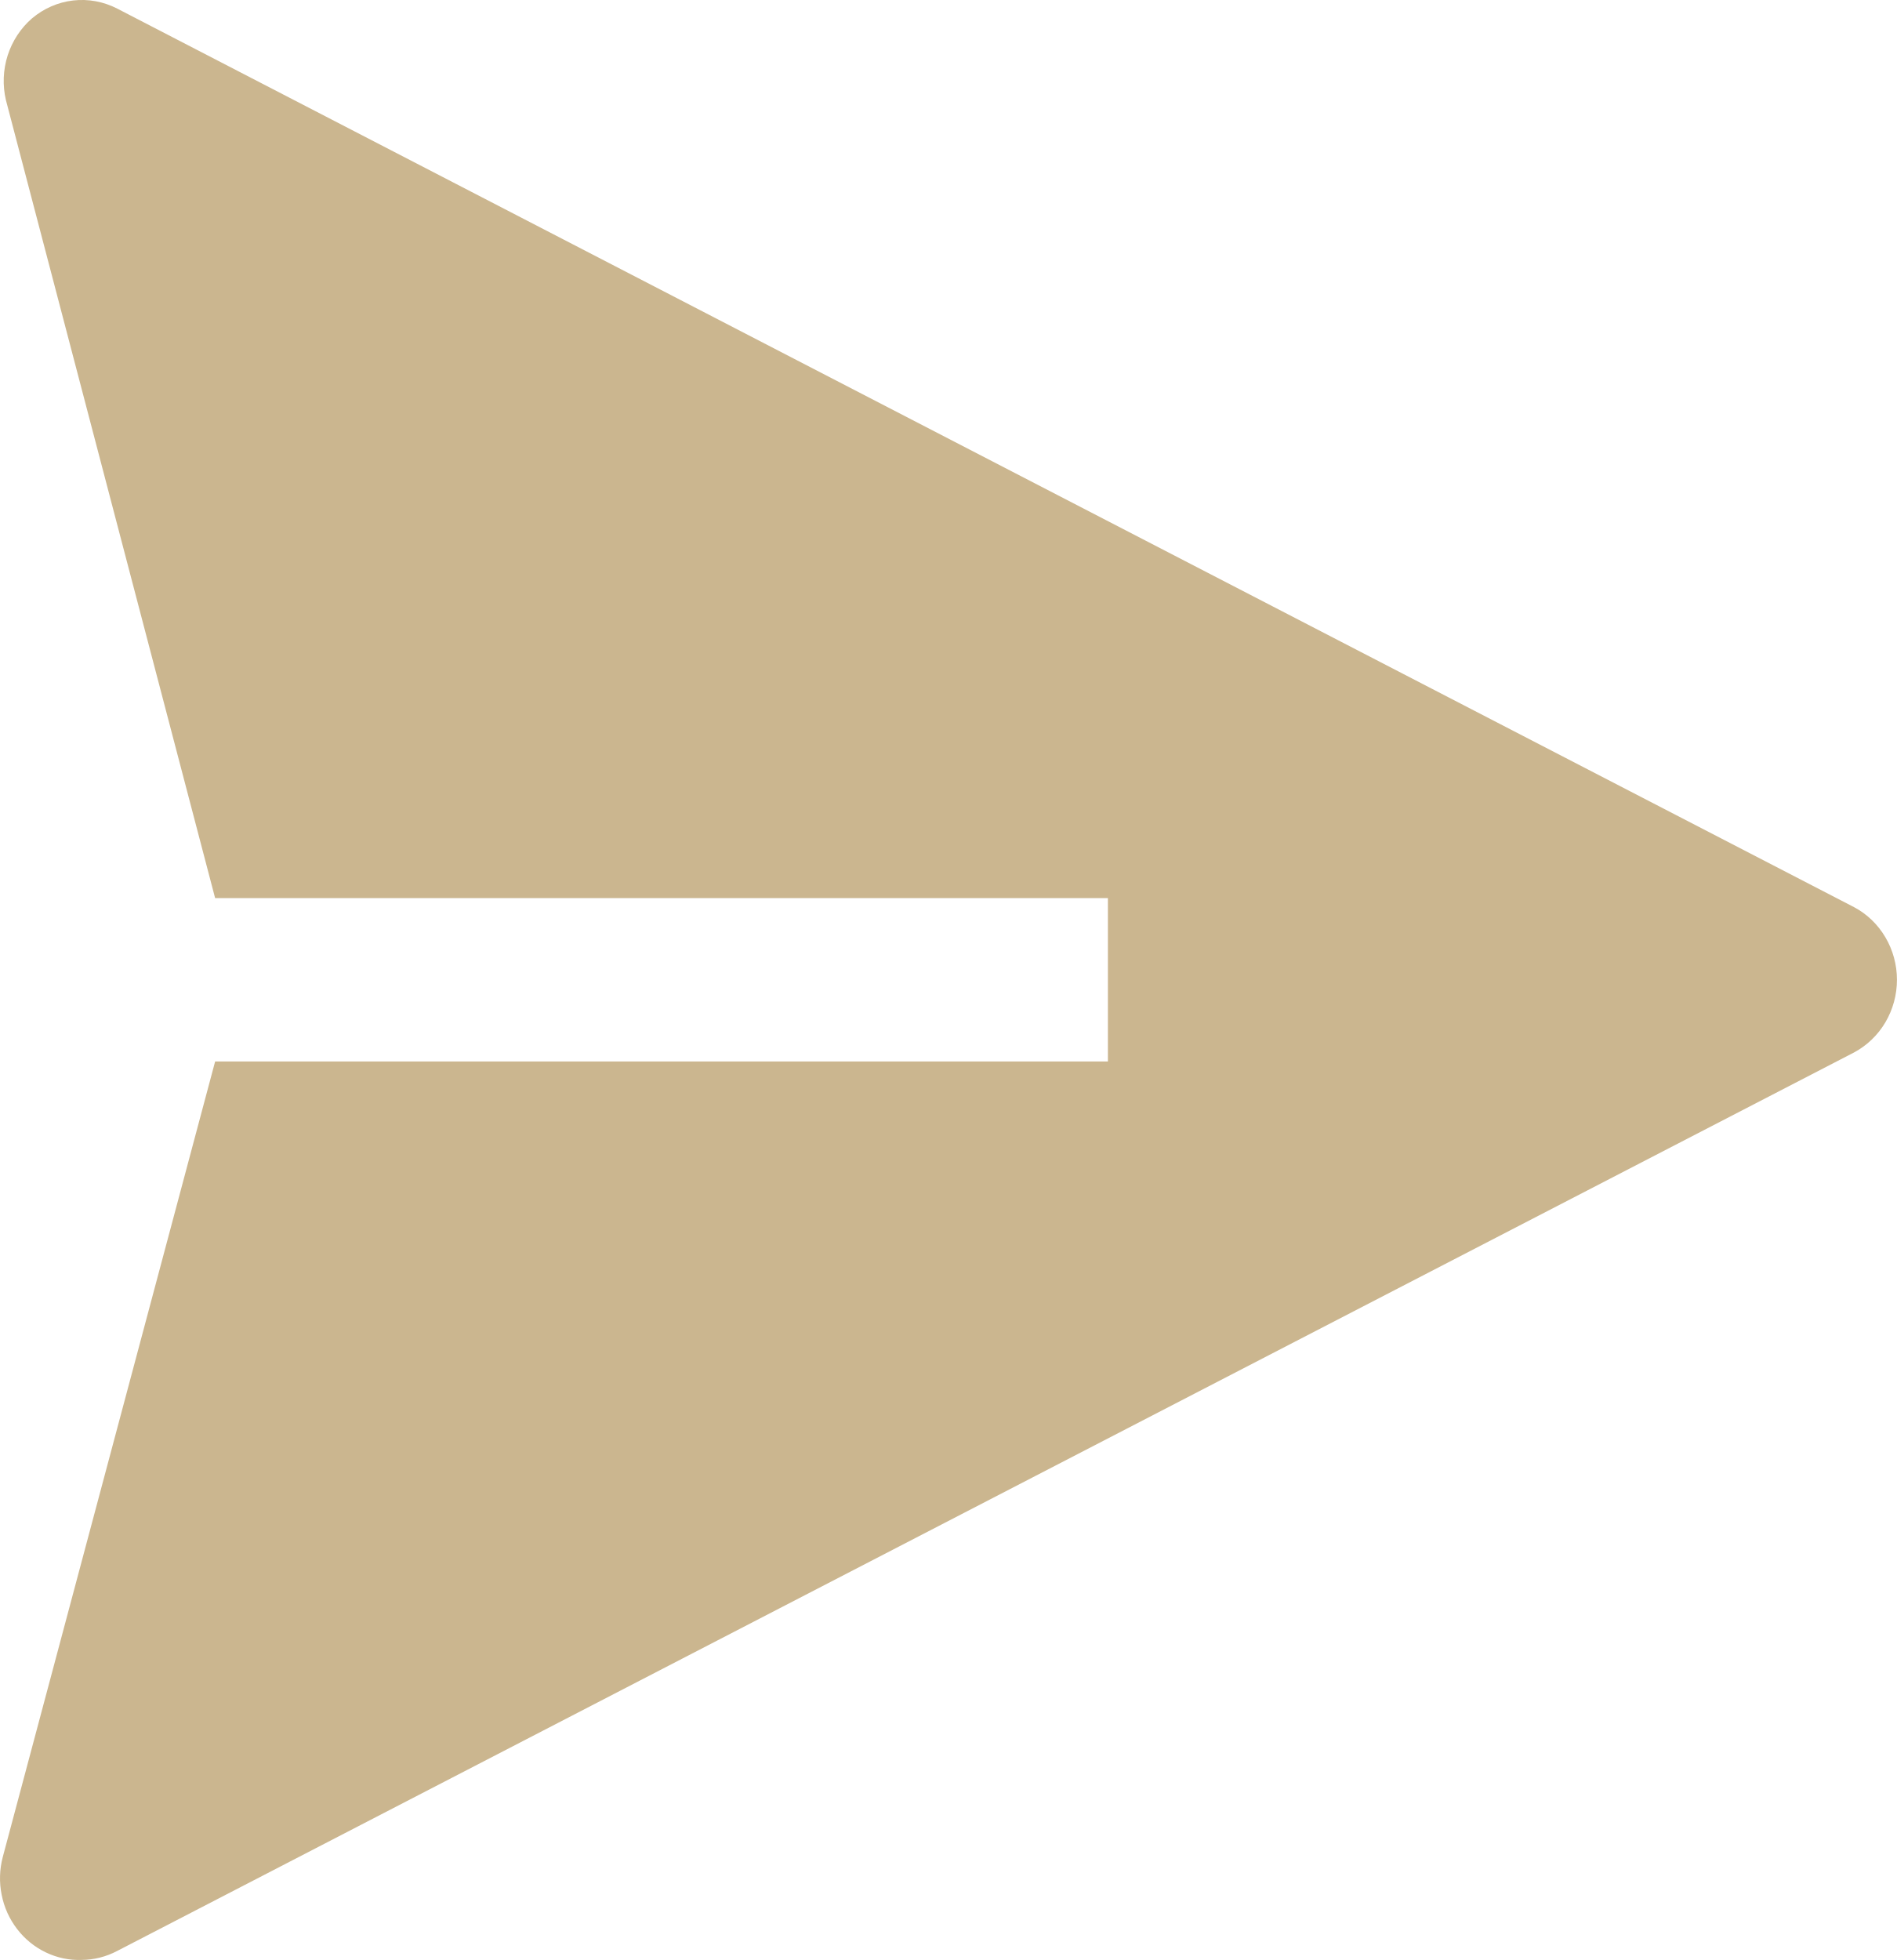
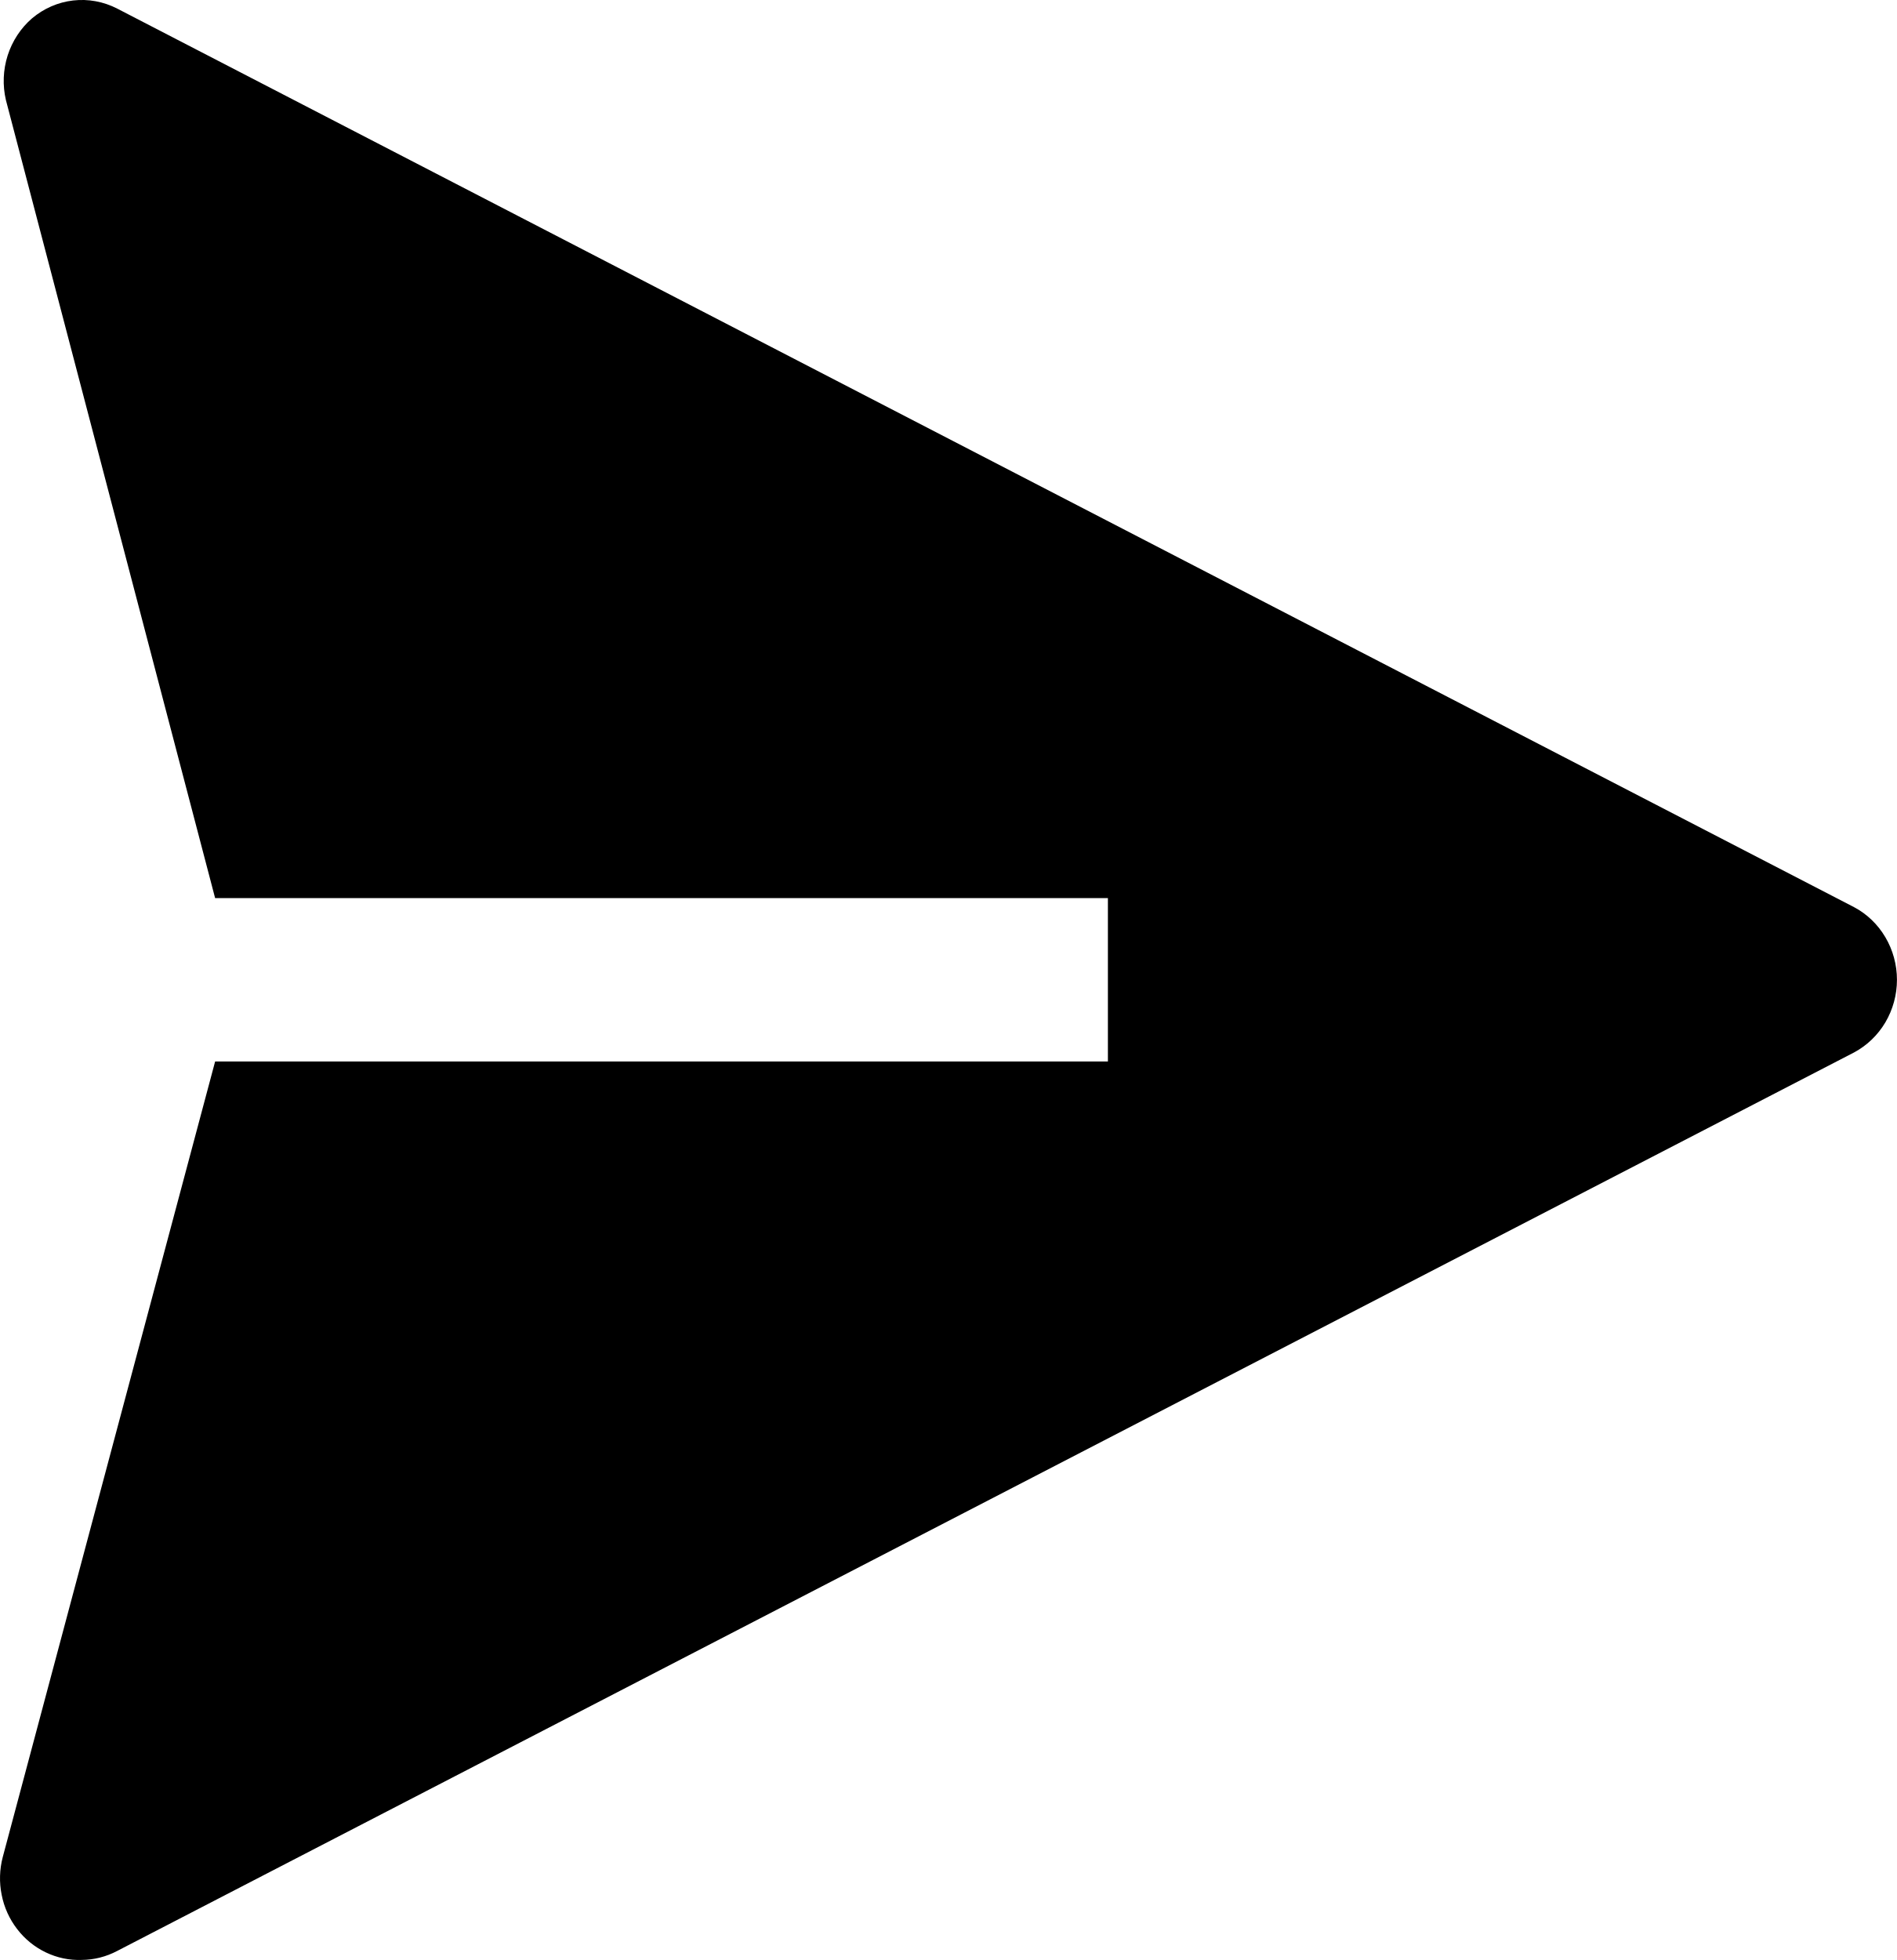
<svg xmlns="http://www.w3.org/2000/svg" width="24.029" height="24.824" viewBox="0 0 24.029 24.824" fill="none">
-   <path id="Vector" d="M23.485 11.489L1.485 0.109C1.312 0.02 1.118 -0.016 0.927 0.006C0.735 0.028 0.554 0.107 0.405 0.233C0.262 0.357 0.156 0.519 0.097 0.702C0.039 0.885 0.031 1.081 0.075 1.268L2.725 11.375L14.034 11.375L14.034 13.444L2.725 13.444L0.035 23.52C-0.006 23.676 -0.011 23.84 0.021 23.998C0.052 24.157 0.119 24.305 0.217 24.432C0.314 24.559 0.439 24.66 0.581 24.728C0.723 24.796 0.878 24.829 1.035 24.823C1.191 24.822 1.345 24.783 1.485 24.709L23.485 13.33C23.648 13.243 23.786 13.111 23.882 12.949C23.978 12.786 24.029 12.6 24.029 12.409C24.029 12.219 23.978 12.032 23.882 11.87C23.786 11.707 23.648 11.575 23.485 11.489Z" fill="#CBB68F" fill-opacity="1" fill-rule="nonzero" />
+   <path id="Vector" d="M23.485 11.489L1.485 0.109C1.312 0.02 1.118 -0.016 0.927 0.006C0.735 0.028 0.554 0.107 0.405 0.233C0.262 0.357 0.156 0.519 0.097 0.702C0.039 0.885 0.031 1.081 0.075 1.268L2.725 11.375L14.034 11.375L14.034 13.444L2.725 13.444L0.035 23.52C-0.006 23.676 -0.011 23.84 0.021 23.998C0.052 24.157 0.119 24.305 0.217 24.432C0.314 24.559 0.439 24.66 0.581 24.728C0.723 24.796 0.878 24.829 1.035 24.823C1.191 24.822 1.345 24.783 1.485 24.709L23.485 13.33C23.648 13.243 23.786 13.111 23.882 12.949C23.978 12.786 24.029 12.6 24.029 12.409C24.029 12.219 23.978 12.032 23.882 11.87C23.786 11.707 23.648 11.575 23.485 11.489Z" fill="currentColor" fill-opacity="1" fill-rule="nonzero" />
</svg>
